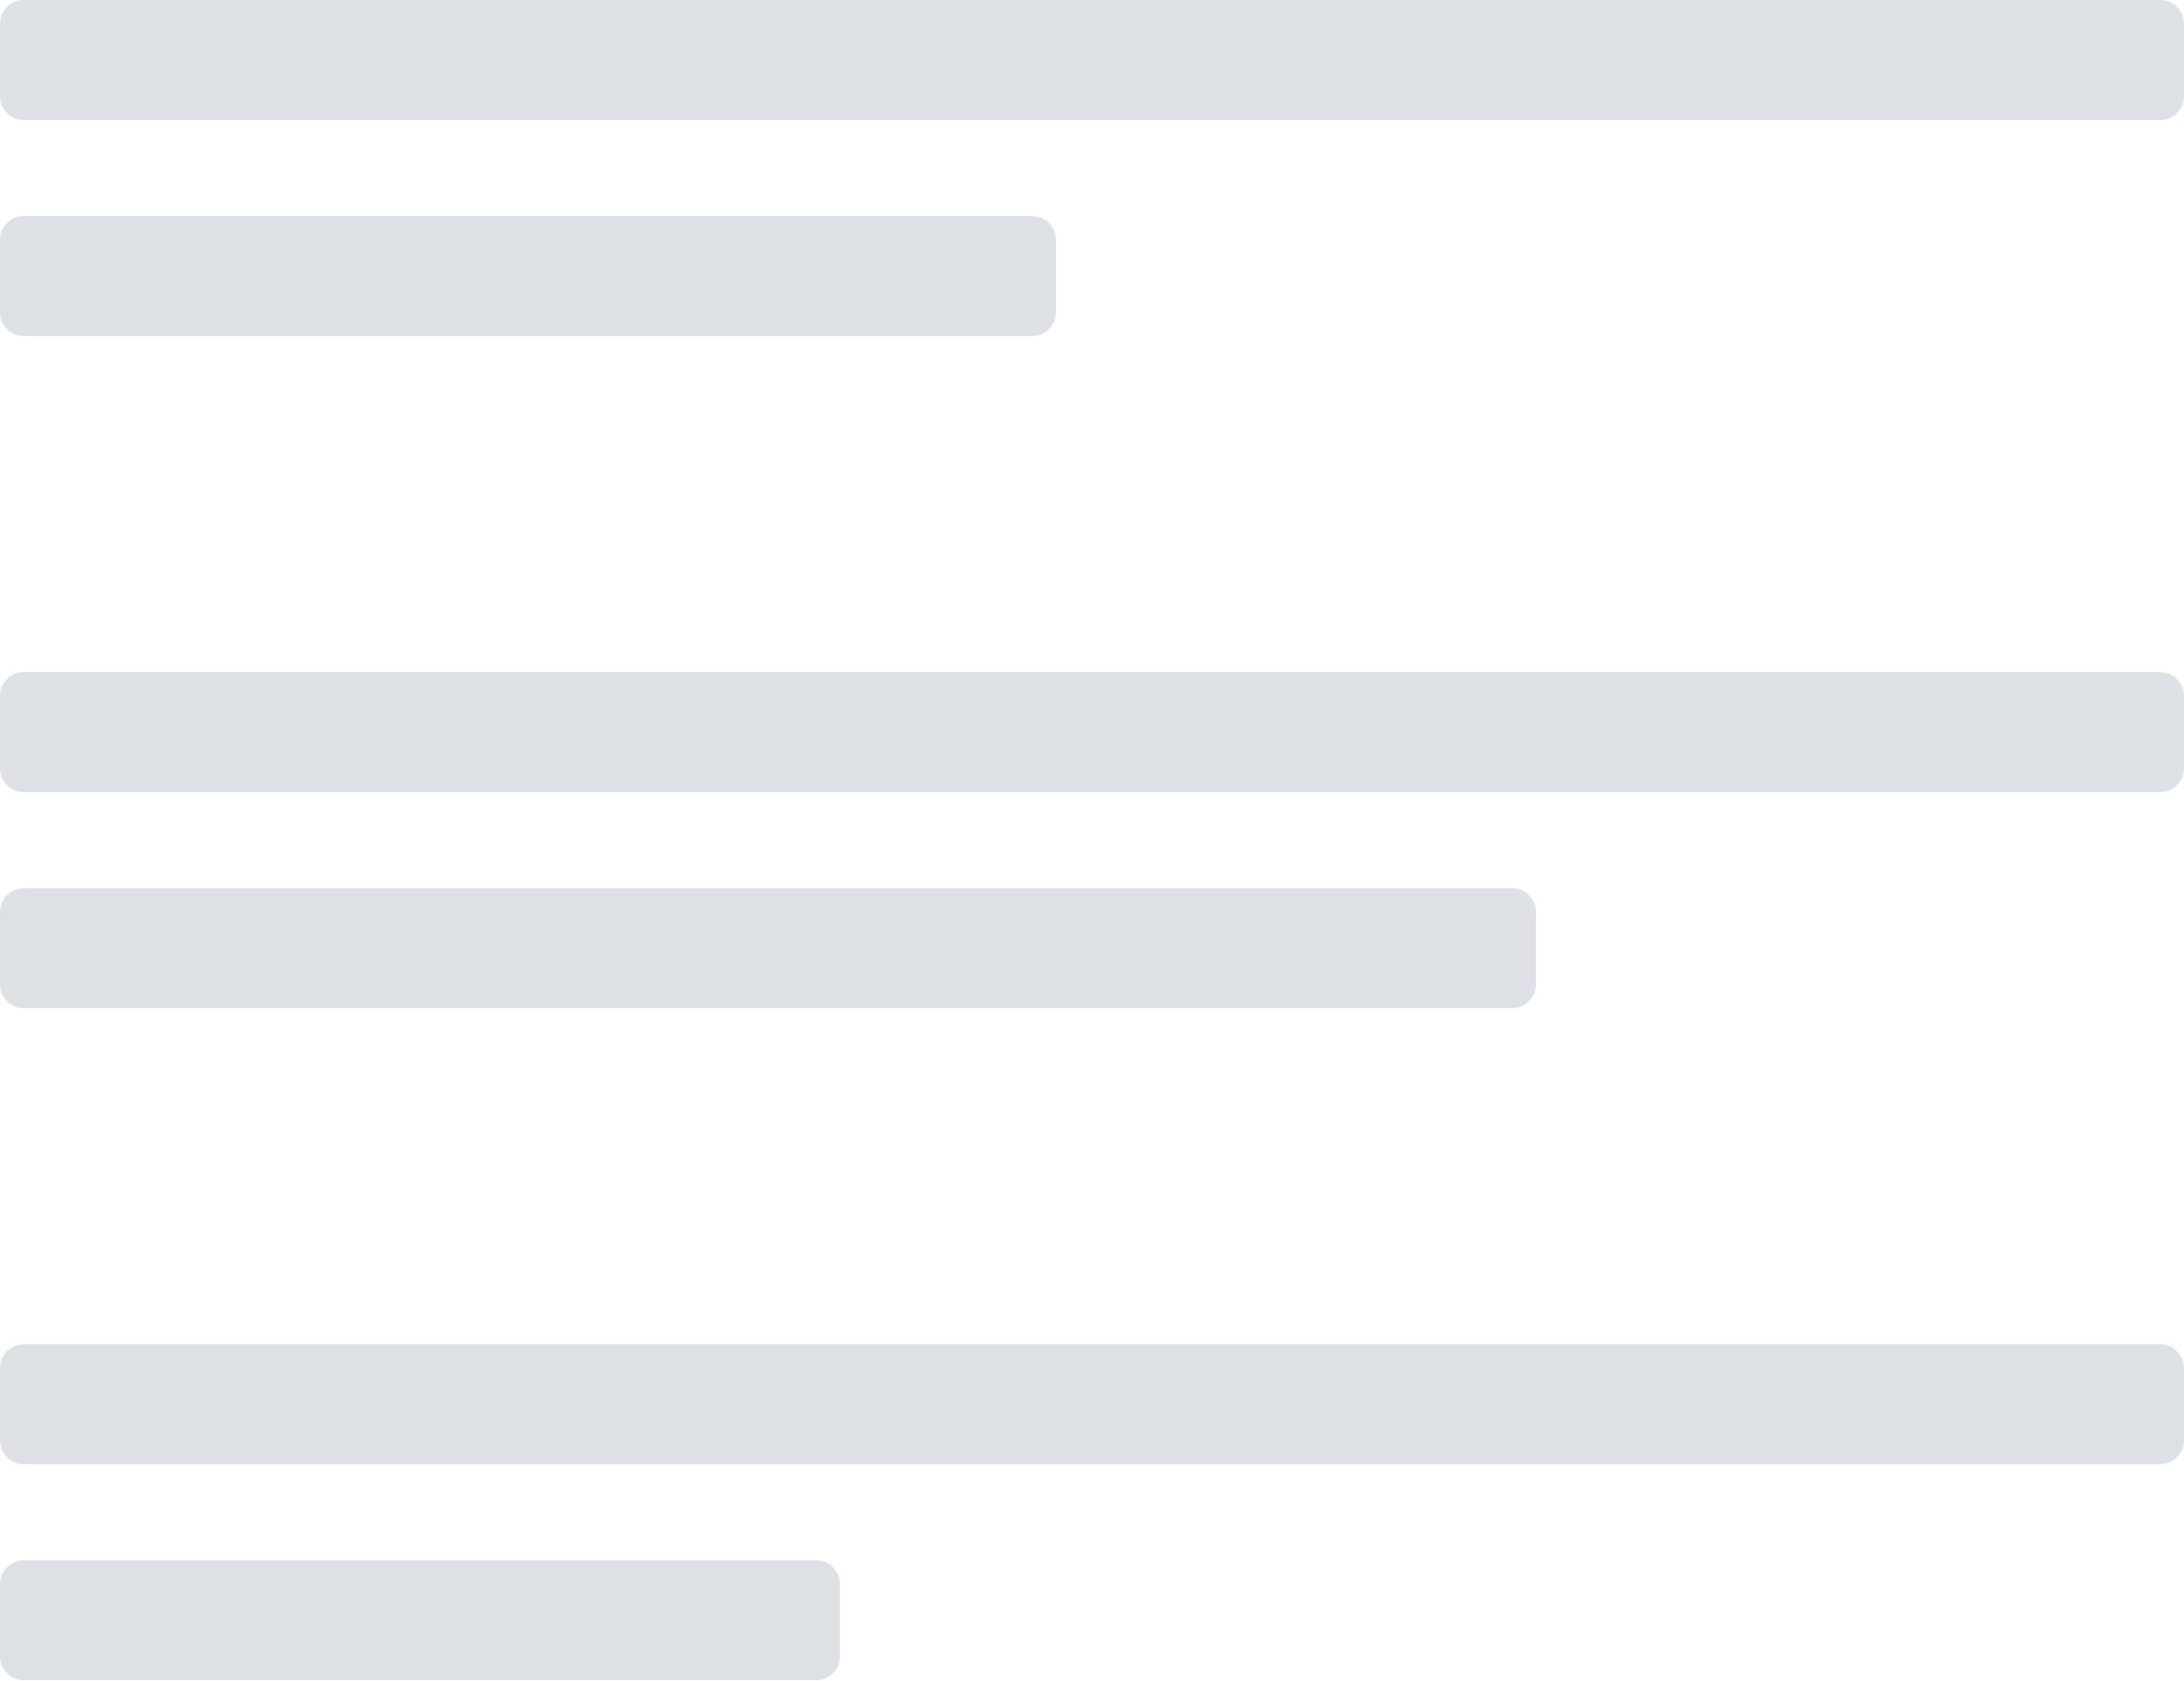
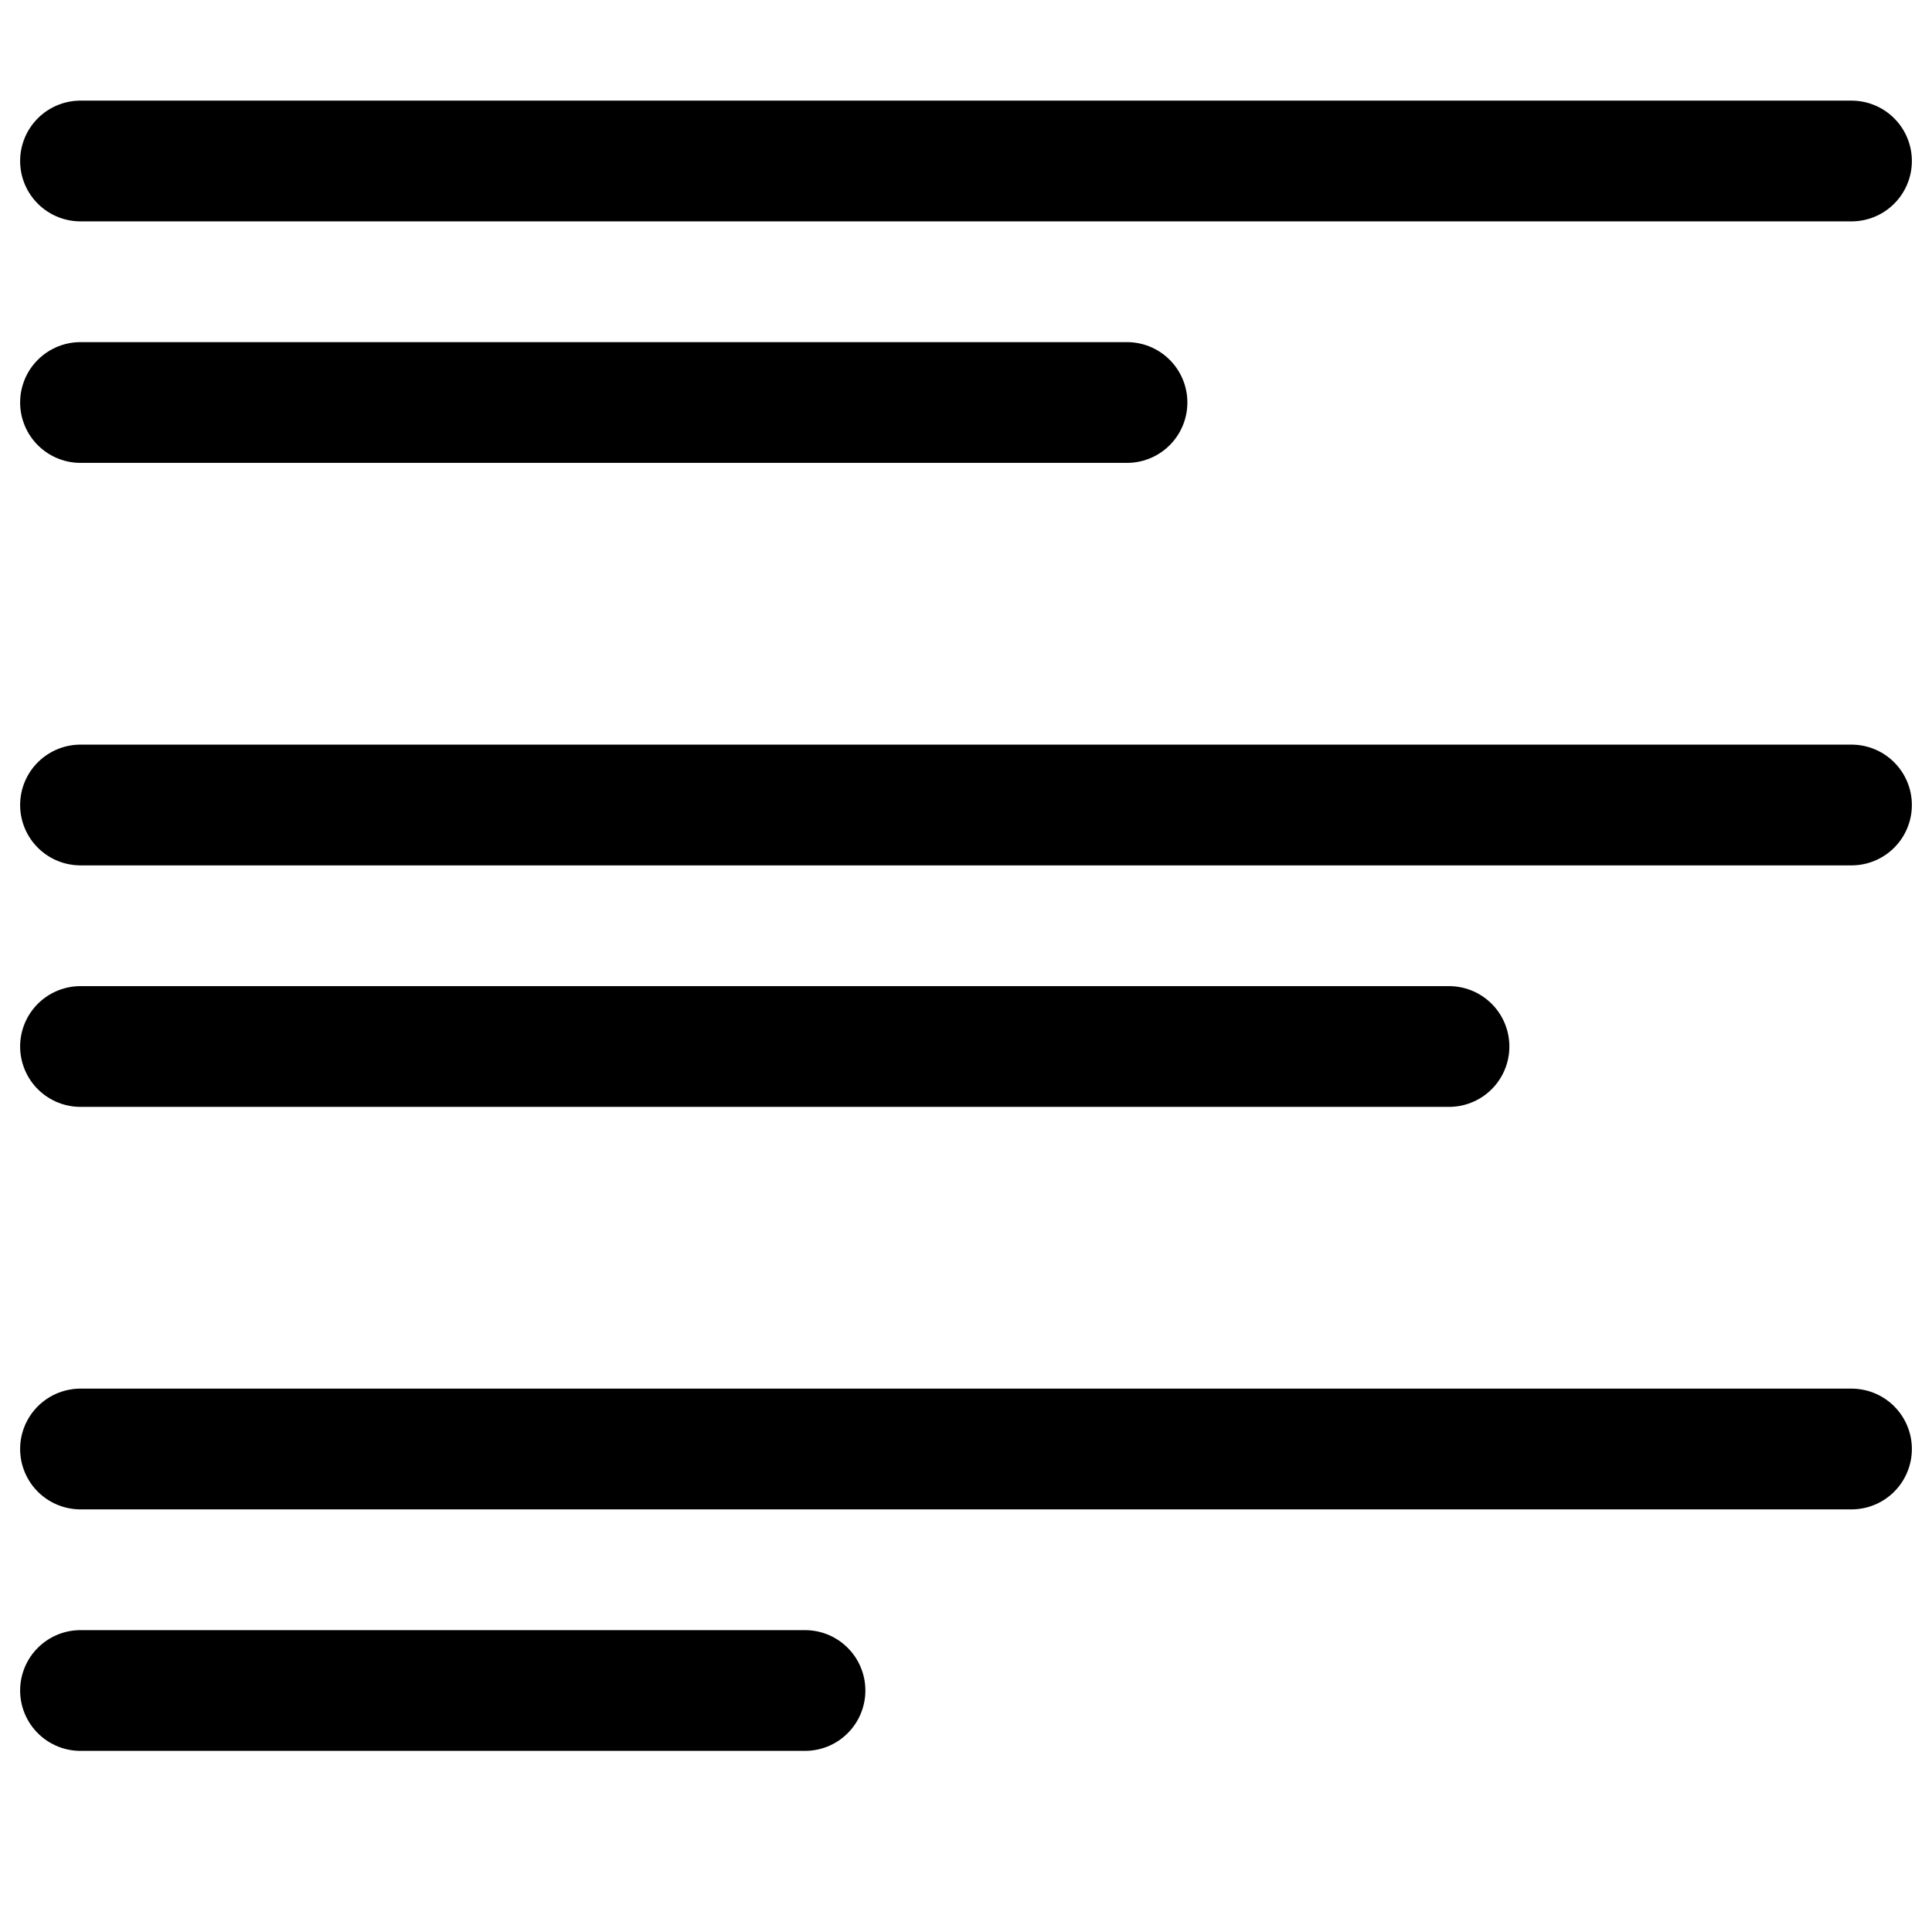
- <svg xmlns="http://www.w3.org/2000/svg" width="91" height="70" viewBox="0 0 91 70" fill="none">
-   <rect y="65" width="35" height="5" rx="1" fill="#DDE1E5" />
-   <rect y="37" width="64" height="5" rx="1" fill="#DDE1E5" />
-   <rect y="9" width="44" height="5" rx="1" fill="#DDE1E5" />
-   <rect y="56" width="91" height="5" rx="1" fill="#DDE1E5" />
-   <rect y="28" width="91" height="5" rx="1" fill="#DDE1E5" />
-   <rect width="91" height="5" rx="1" fill="#DDE1E5" />
+ <svg xmlns="http://www.w3.org/2000/svg" width="24" height="24" viewBox="0 0 24 24" fill="none">
+   <defs>
+     <style>.a{fill:none;stroke:currentColor;stroke-linecap:round;stroke-linejoin:round;stroke-width:1.5px;}</style>
+   </defs>
+   <path d="M1 2H23" class="a" stroke-width="1.5" stroke-linecap="round" stroke-linejoin="round" />
+   <path d="M1 10H23" class="a" stroke-width="1.5" stroke-linecap="round" stroke-linejoin="round" />
+   <path d="M1 18H23" class="a" stroke-width="1.5" stroke-linecap="round" stroke-linejoin="round" />
+   <path d="M1 5H14" class="a" stroke-width="1.5" stroke-linecap="round" stroke-linejoin="round" />
+   <path d="M1 13H18" class="a" stroke-width="1.5" stroke-linecap="round" stroke-linejoin="round" />
+   <path d="M1 21H10" class="a" stroke-width="1.5" stroke-linecap="round" stroke-linejoin="round" />
</svg>
